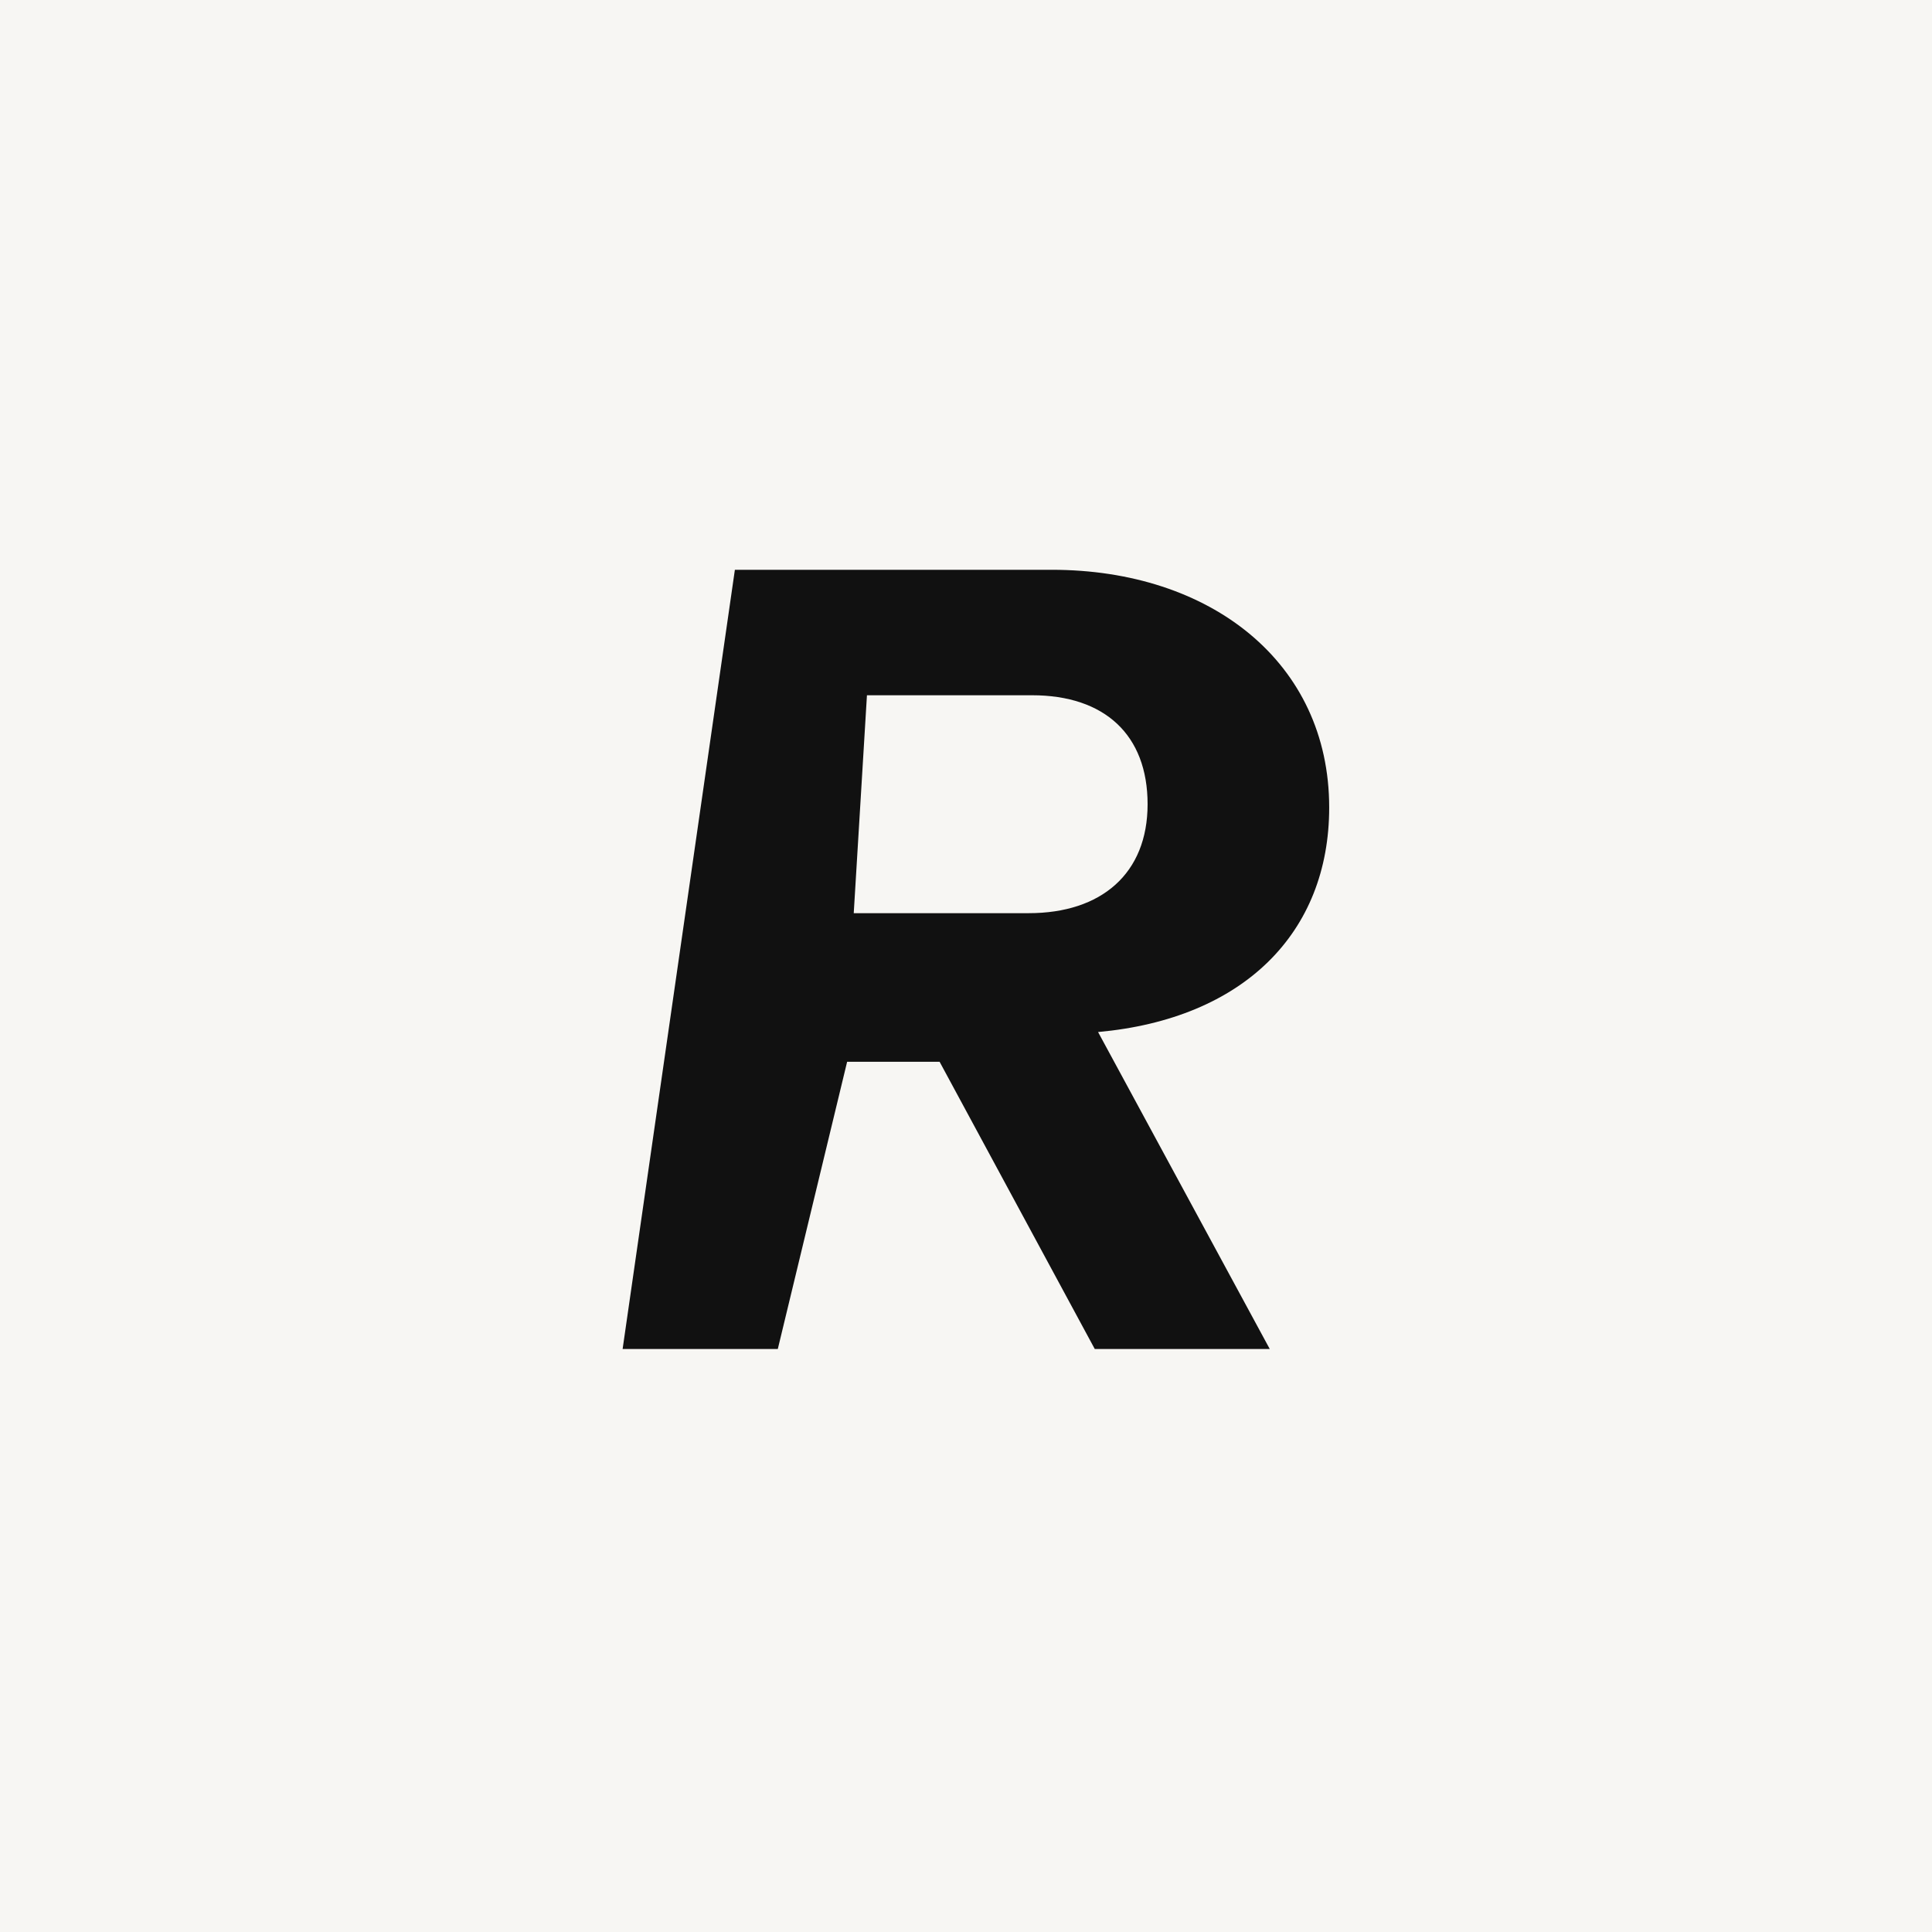
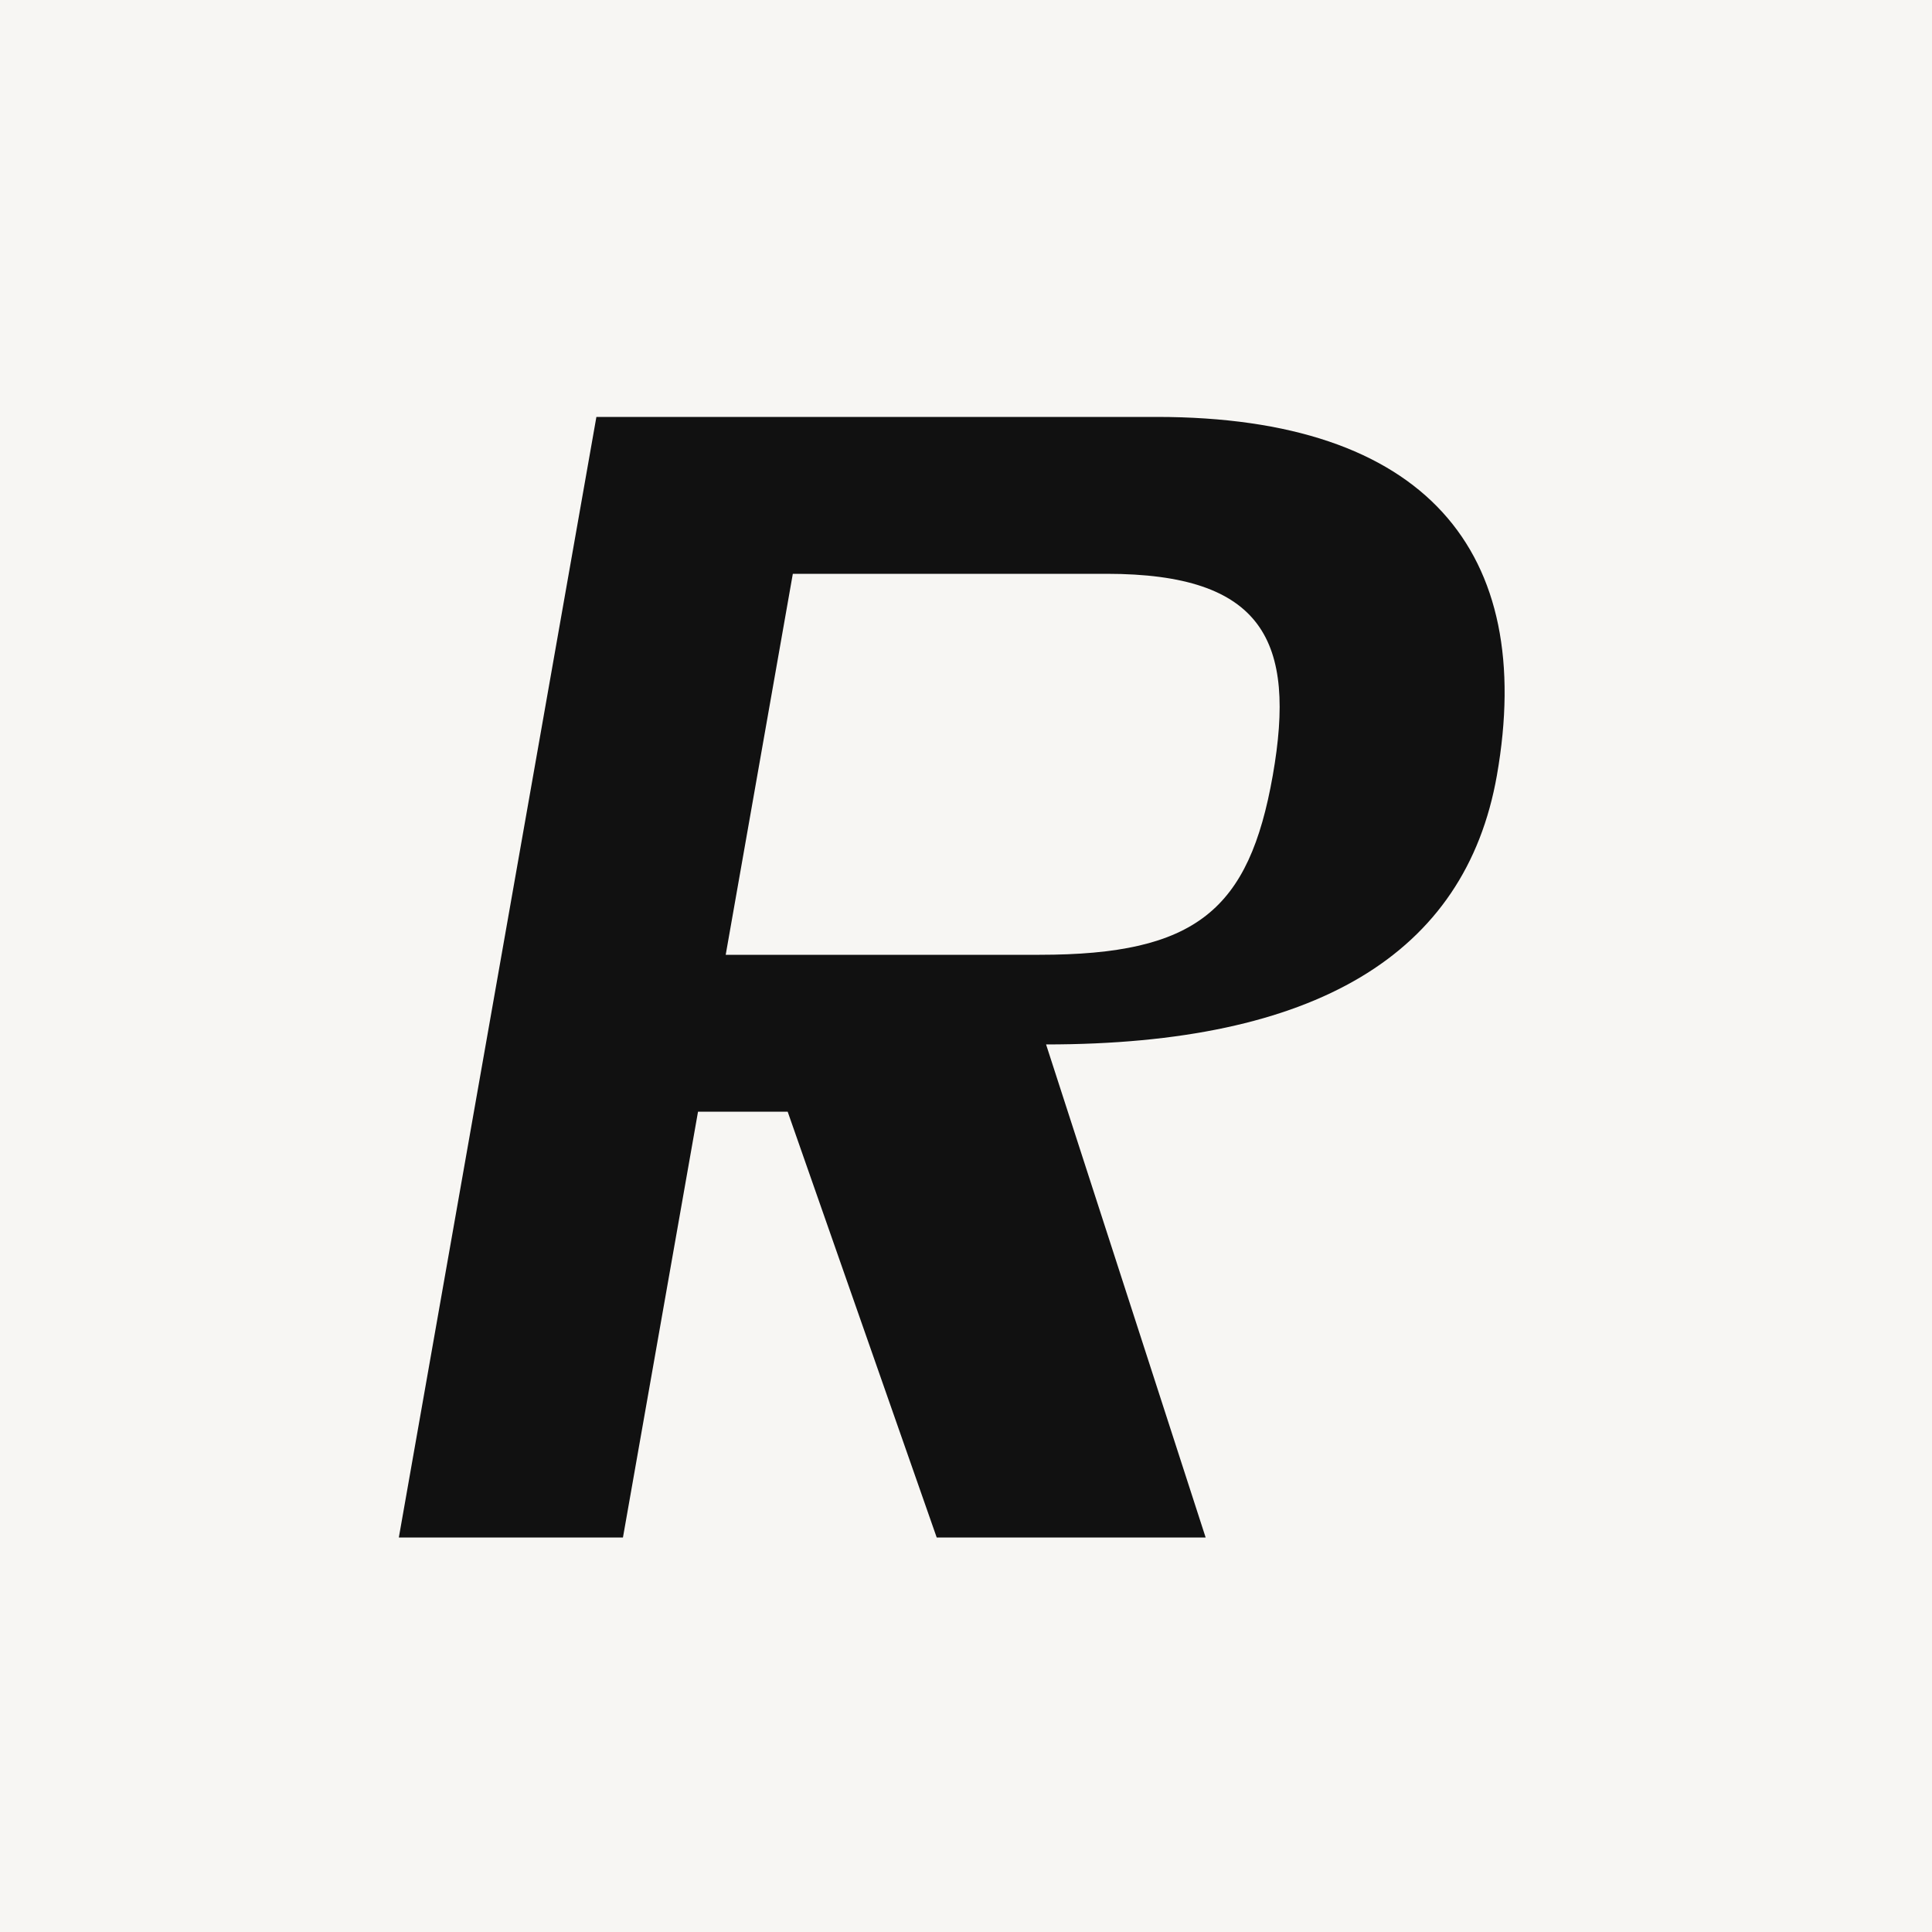
<svg xmlns="http://www.w3.org/2000/svg" viewBox="0 0 1024 1024" fill="none" width="1024" height="1024">
  <rect width="1024" height="1024" fill="#F7F6F3" />
-   <g transform="translate(246.0,228.5) scale(17.5)">
-     <path fill="#111111" fill-rule="evenodd" d="M8.2 4.2 L17.8 4.2 C22.6 4.2 26.2 7 26.2 11.4 C26.2 15.2 23.6 17.8 19.2 18.2 L24.4 27.8 L19.1 27.8 L14.4 19.1 L11.6 19.1 L9.5 27.8 L4.8 27.8 L8.2 4.2 Z M12.2 8 L17.2 8 C19.4 8 20.7 9.2 20.7 11.3 C20.7 13.4 19.3 14.6 17.1 14.6 L11.8 14.6 Z" />
+   <g transform="translate(316.10,220.98) scale(5.9392)">
+     <path fill="#111111" fill-rule="evenodd" d="M0 0L50 0C74 0 83.88 12 80.36 32C77.54 48 64.13 56 40.13 56L54.37 100L30.37 100L17.07 62L9.07 62L2.37 100L-17.63 100ZM17.53 14L45.53 14C59.53 14 62.47 20 60.36 32C58.24 44 53.54 48 39.54 48L11.54 48Z" />
  </g>
</svg>
